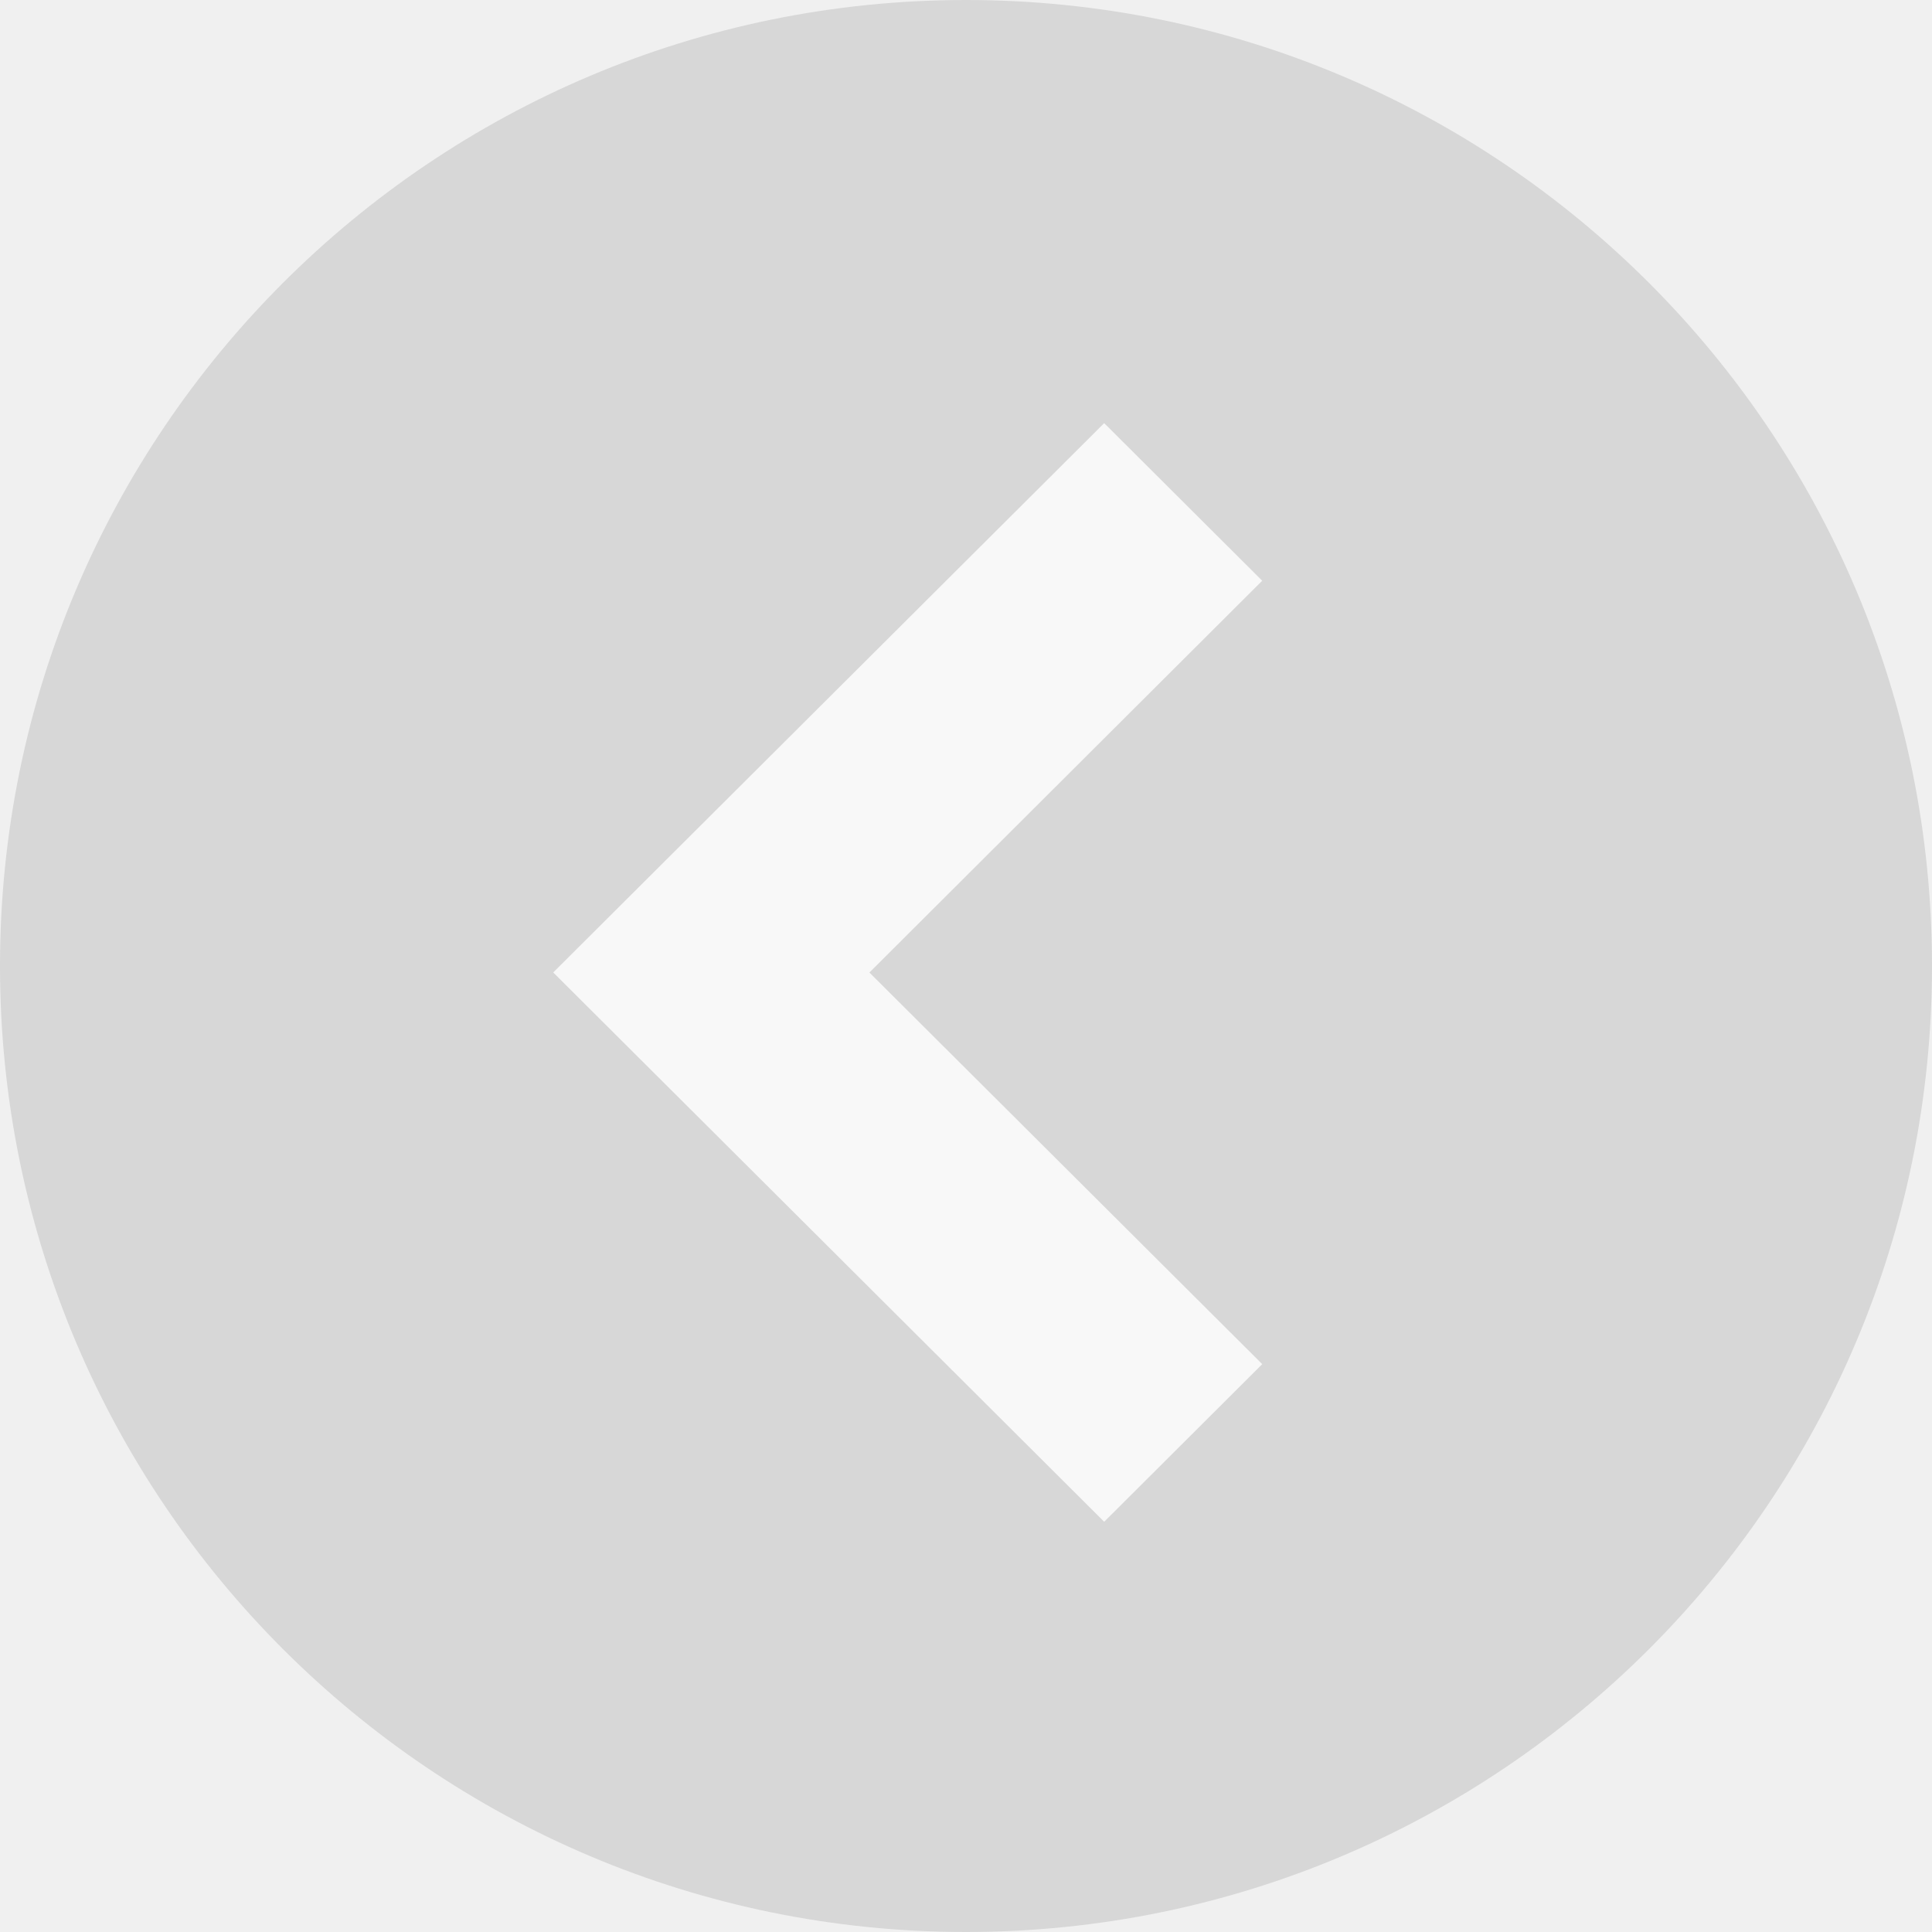
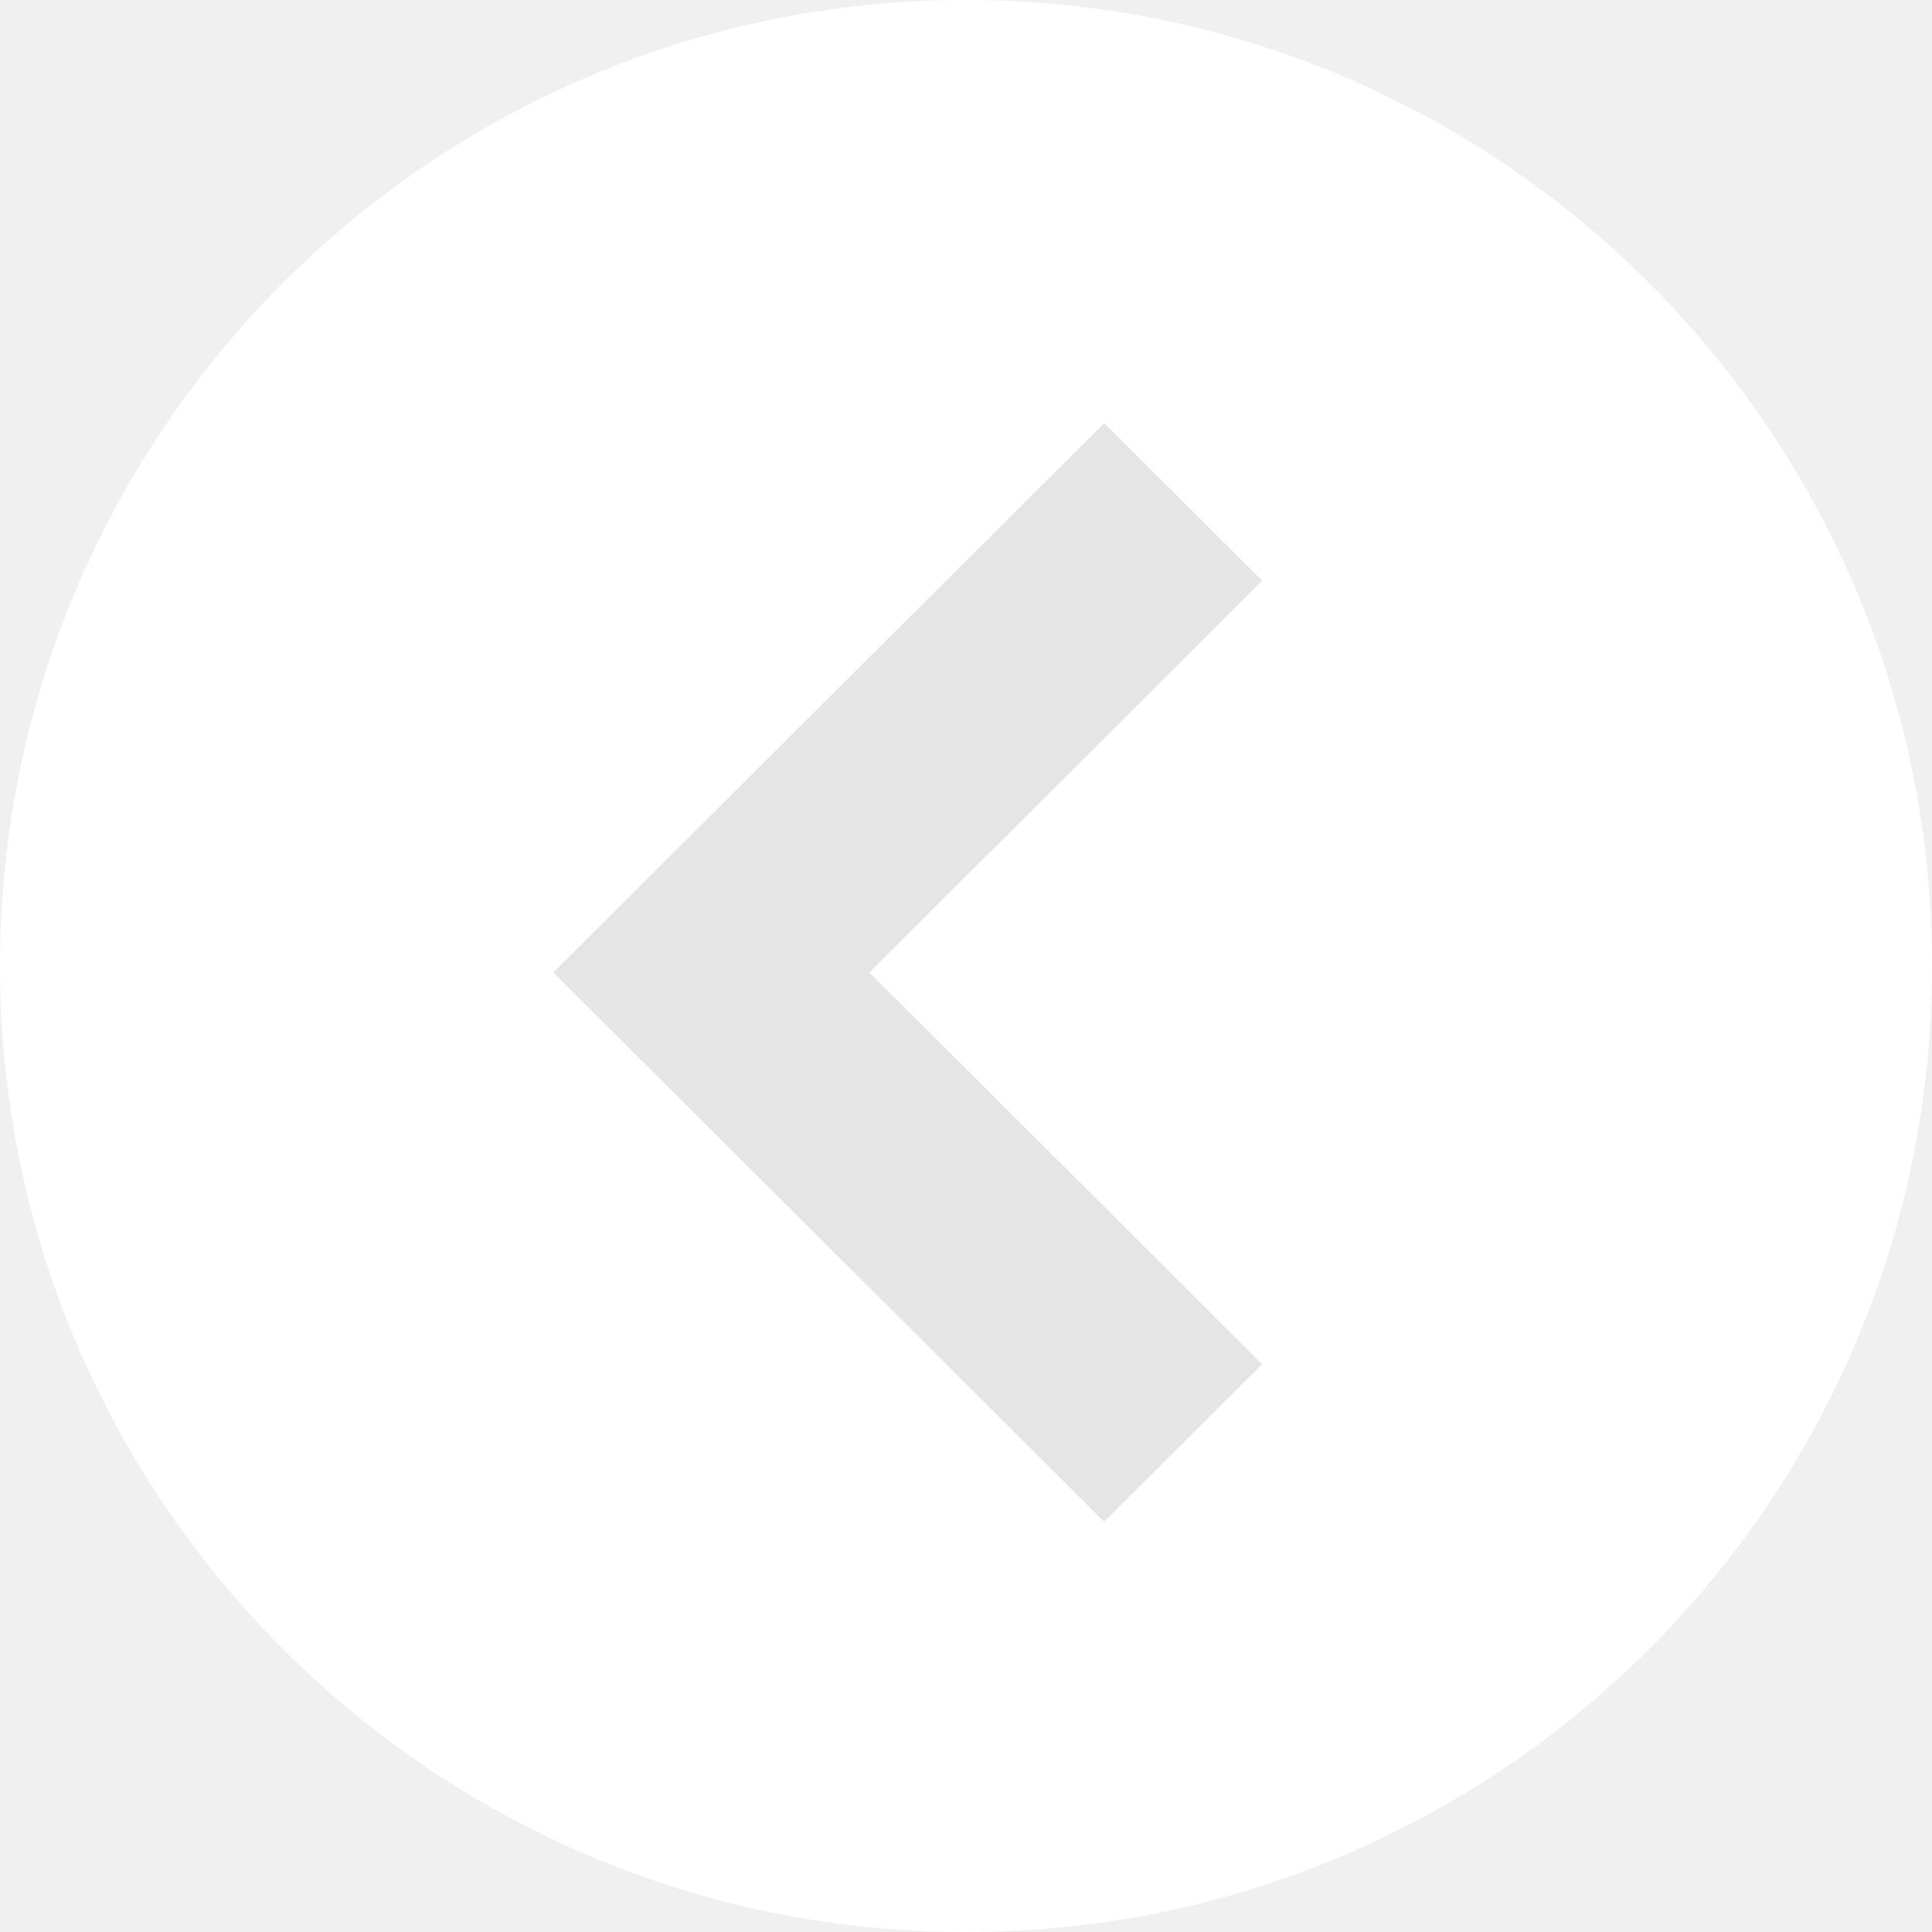
<svg xmlns="http://www.w3.org/2000/svg" width="50" height="50" viewBox="0 0 50 50">
-   <g fill="none" fill-rule="evenodd" opacity=".5">
-     <rect width="50" height="50" fill="#BEBEBE" rx="25" />
-     <path fill="#FFF" fill-rule="nonzero" stroke="#FFF" stroke-width="2" d="M28.576 12.363l2.674 2.666-10.166 10.14L31.25 35.304l-2.674 2.667-12.842-12.804z" />
+   <g fill="none" fill-rule="evenodd">
+     <rect width="50" height="50" fill="#FFF" rx="25" />
+     <path fill="#E5E5E5" fill-rule="nonzero" stroke="#E5E5E5" stroke-width="2" d="M28.576 12.363l2.674 2.666-10.166 10.14L31.25 35.304l-2.674 2.667-12.842-12.804z" />
  </g>
</svg>
